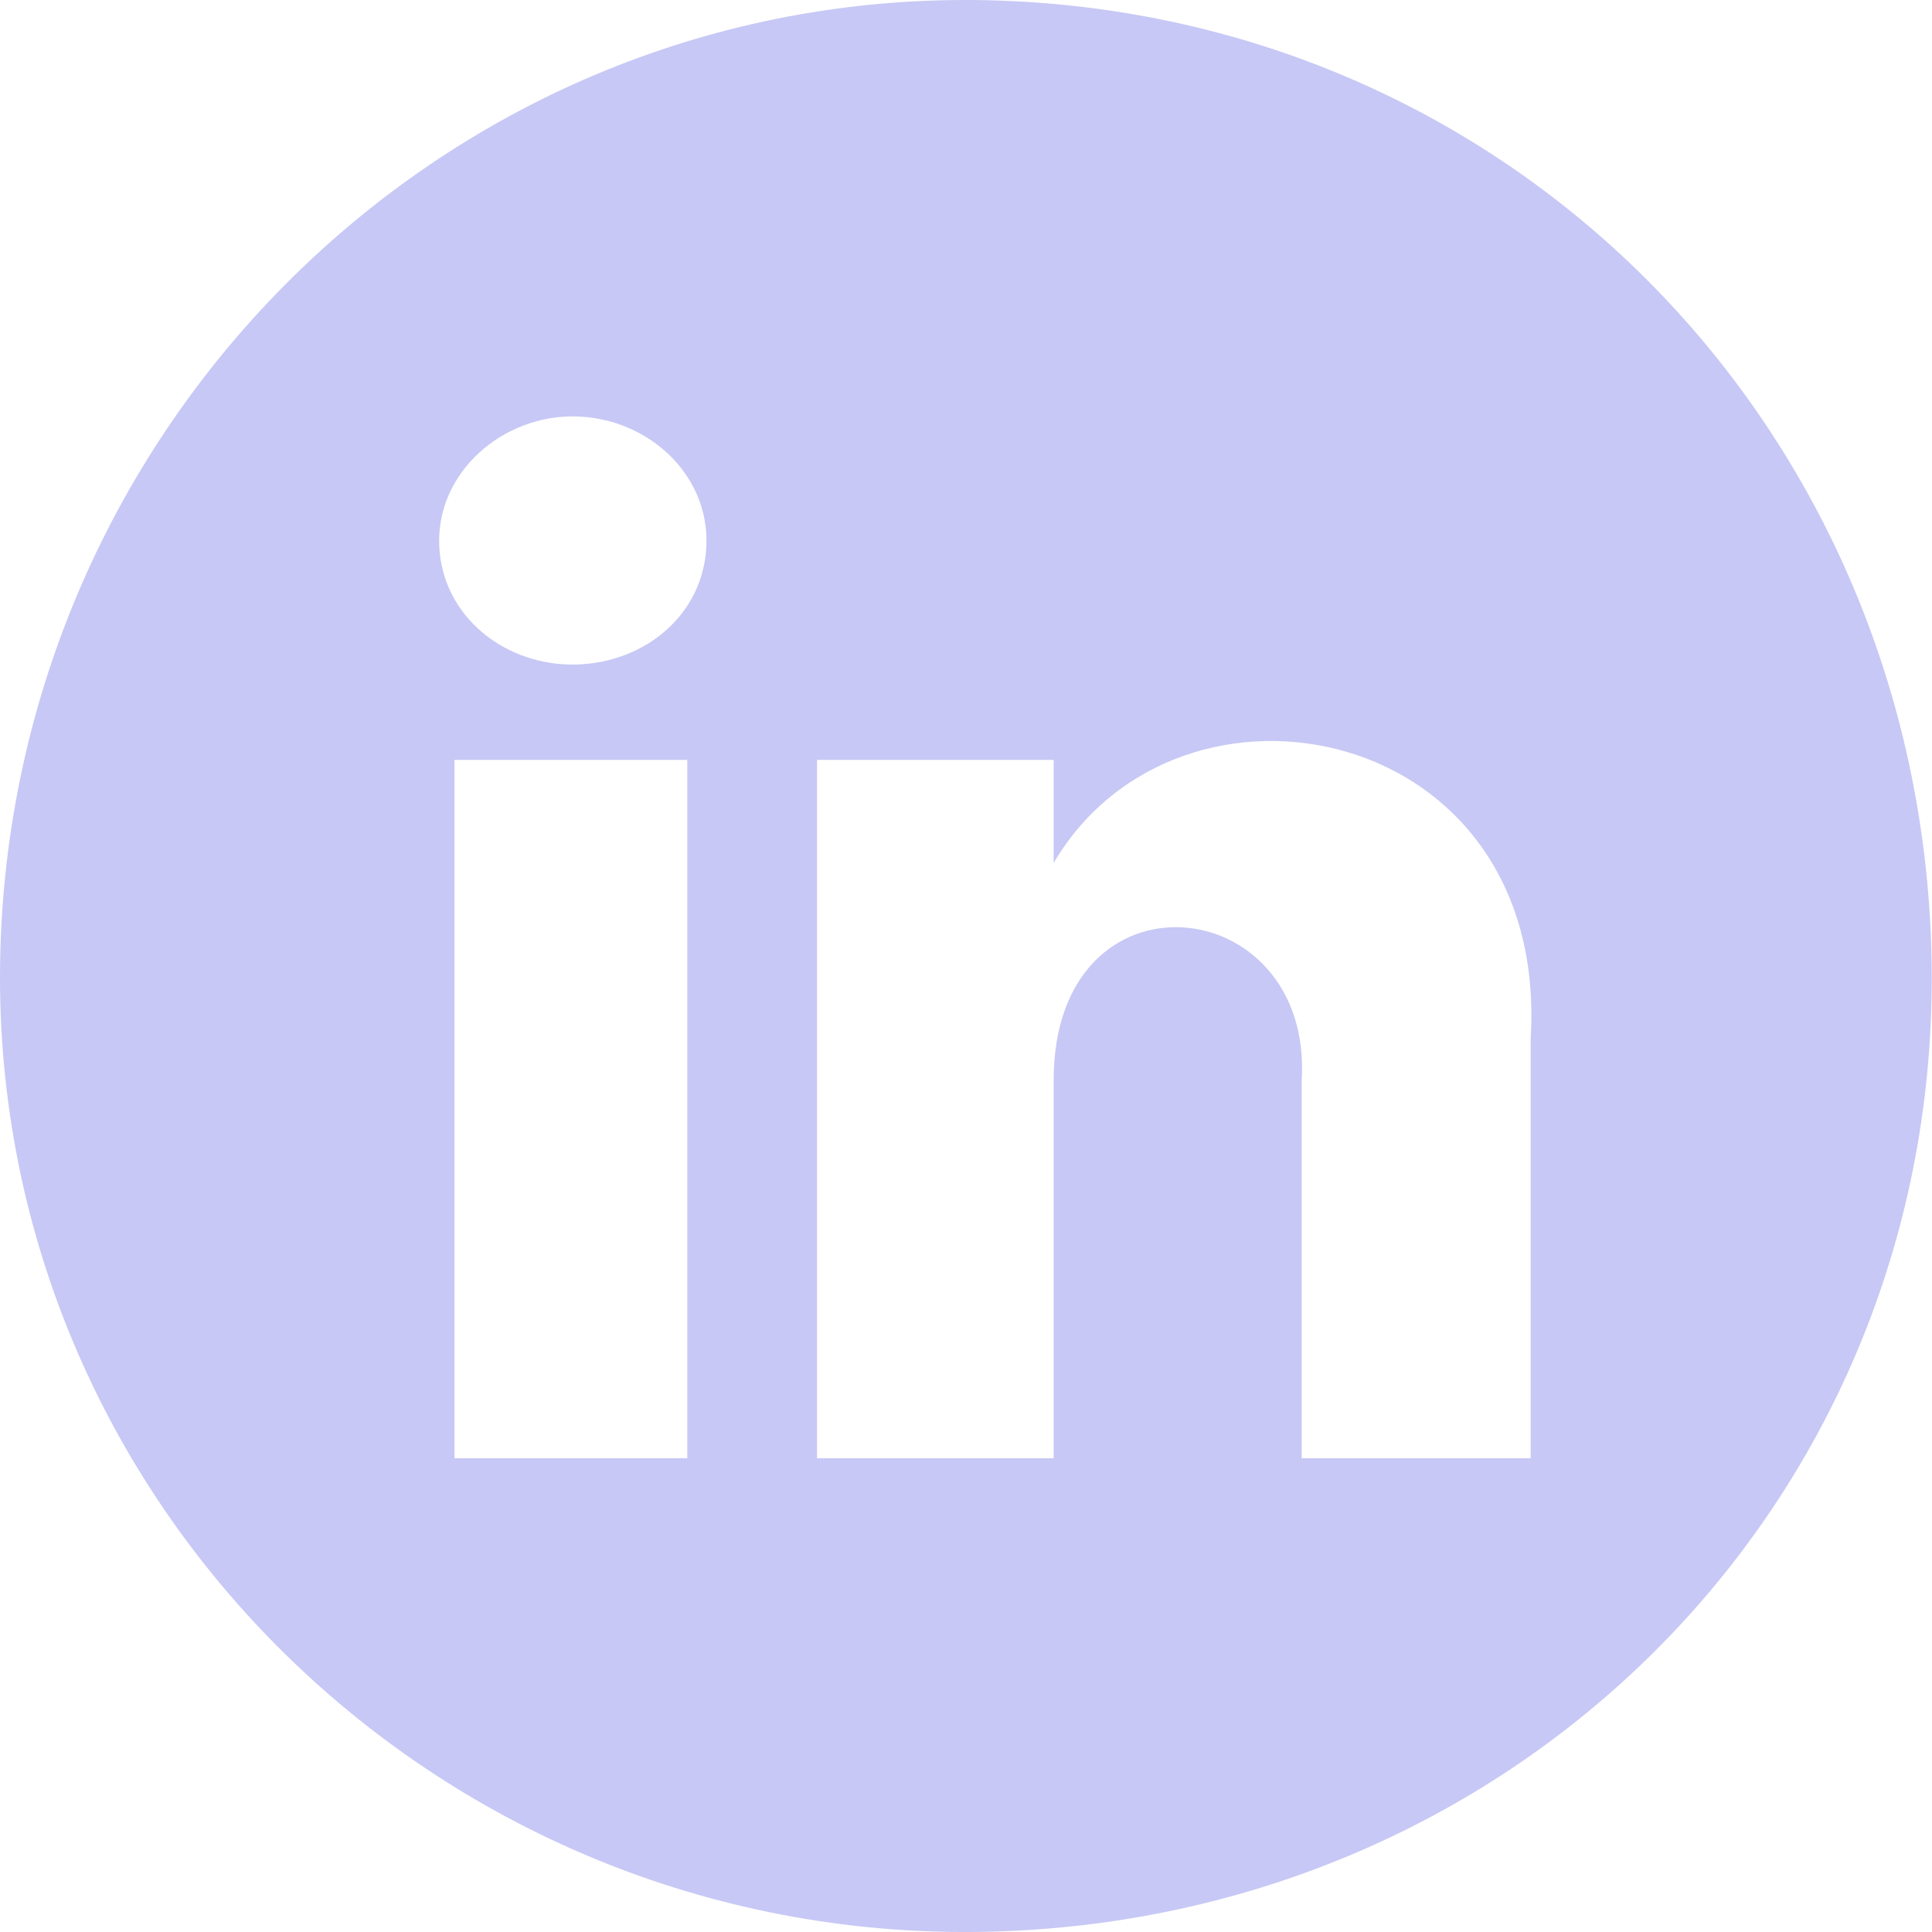
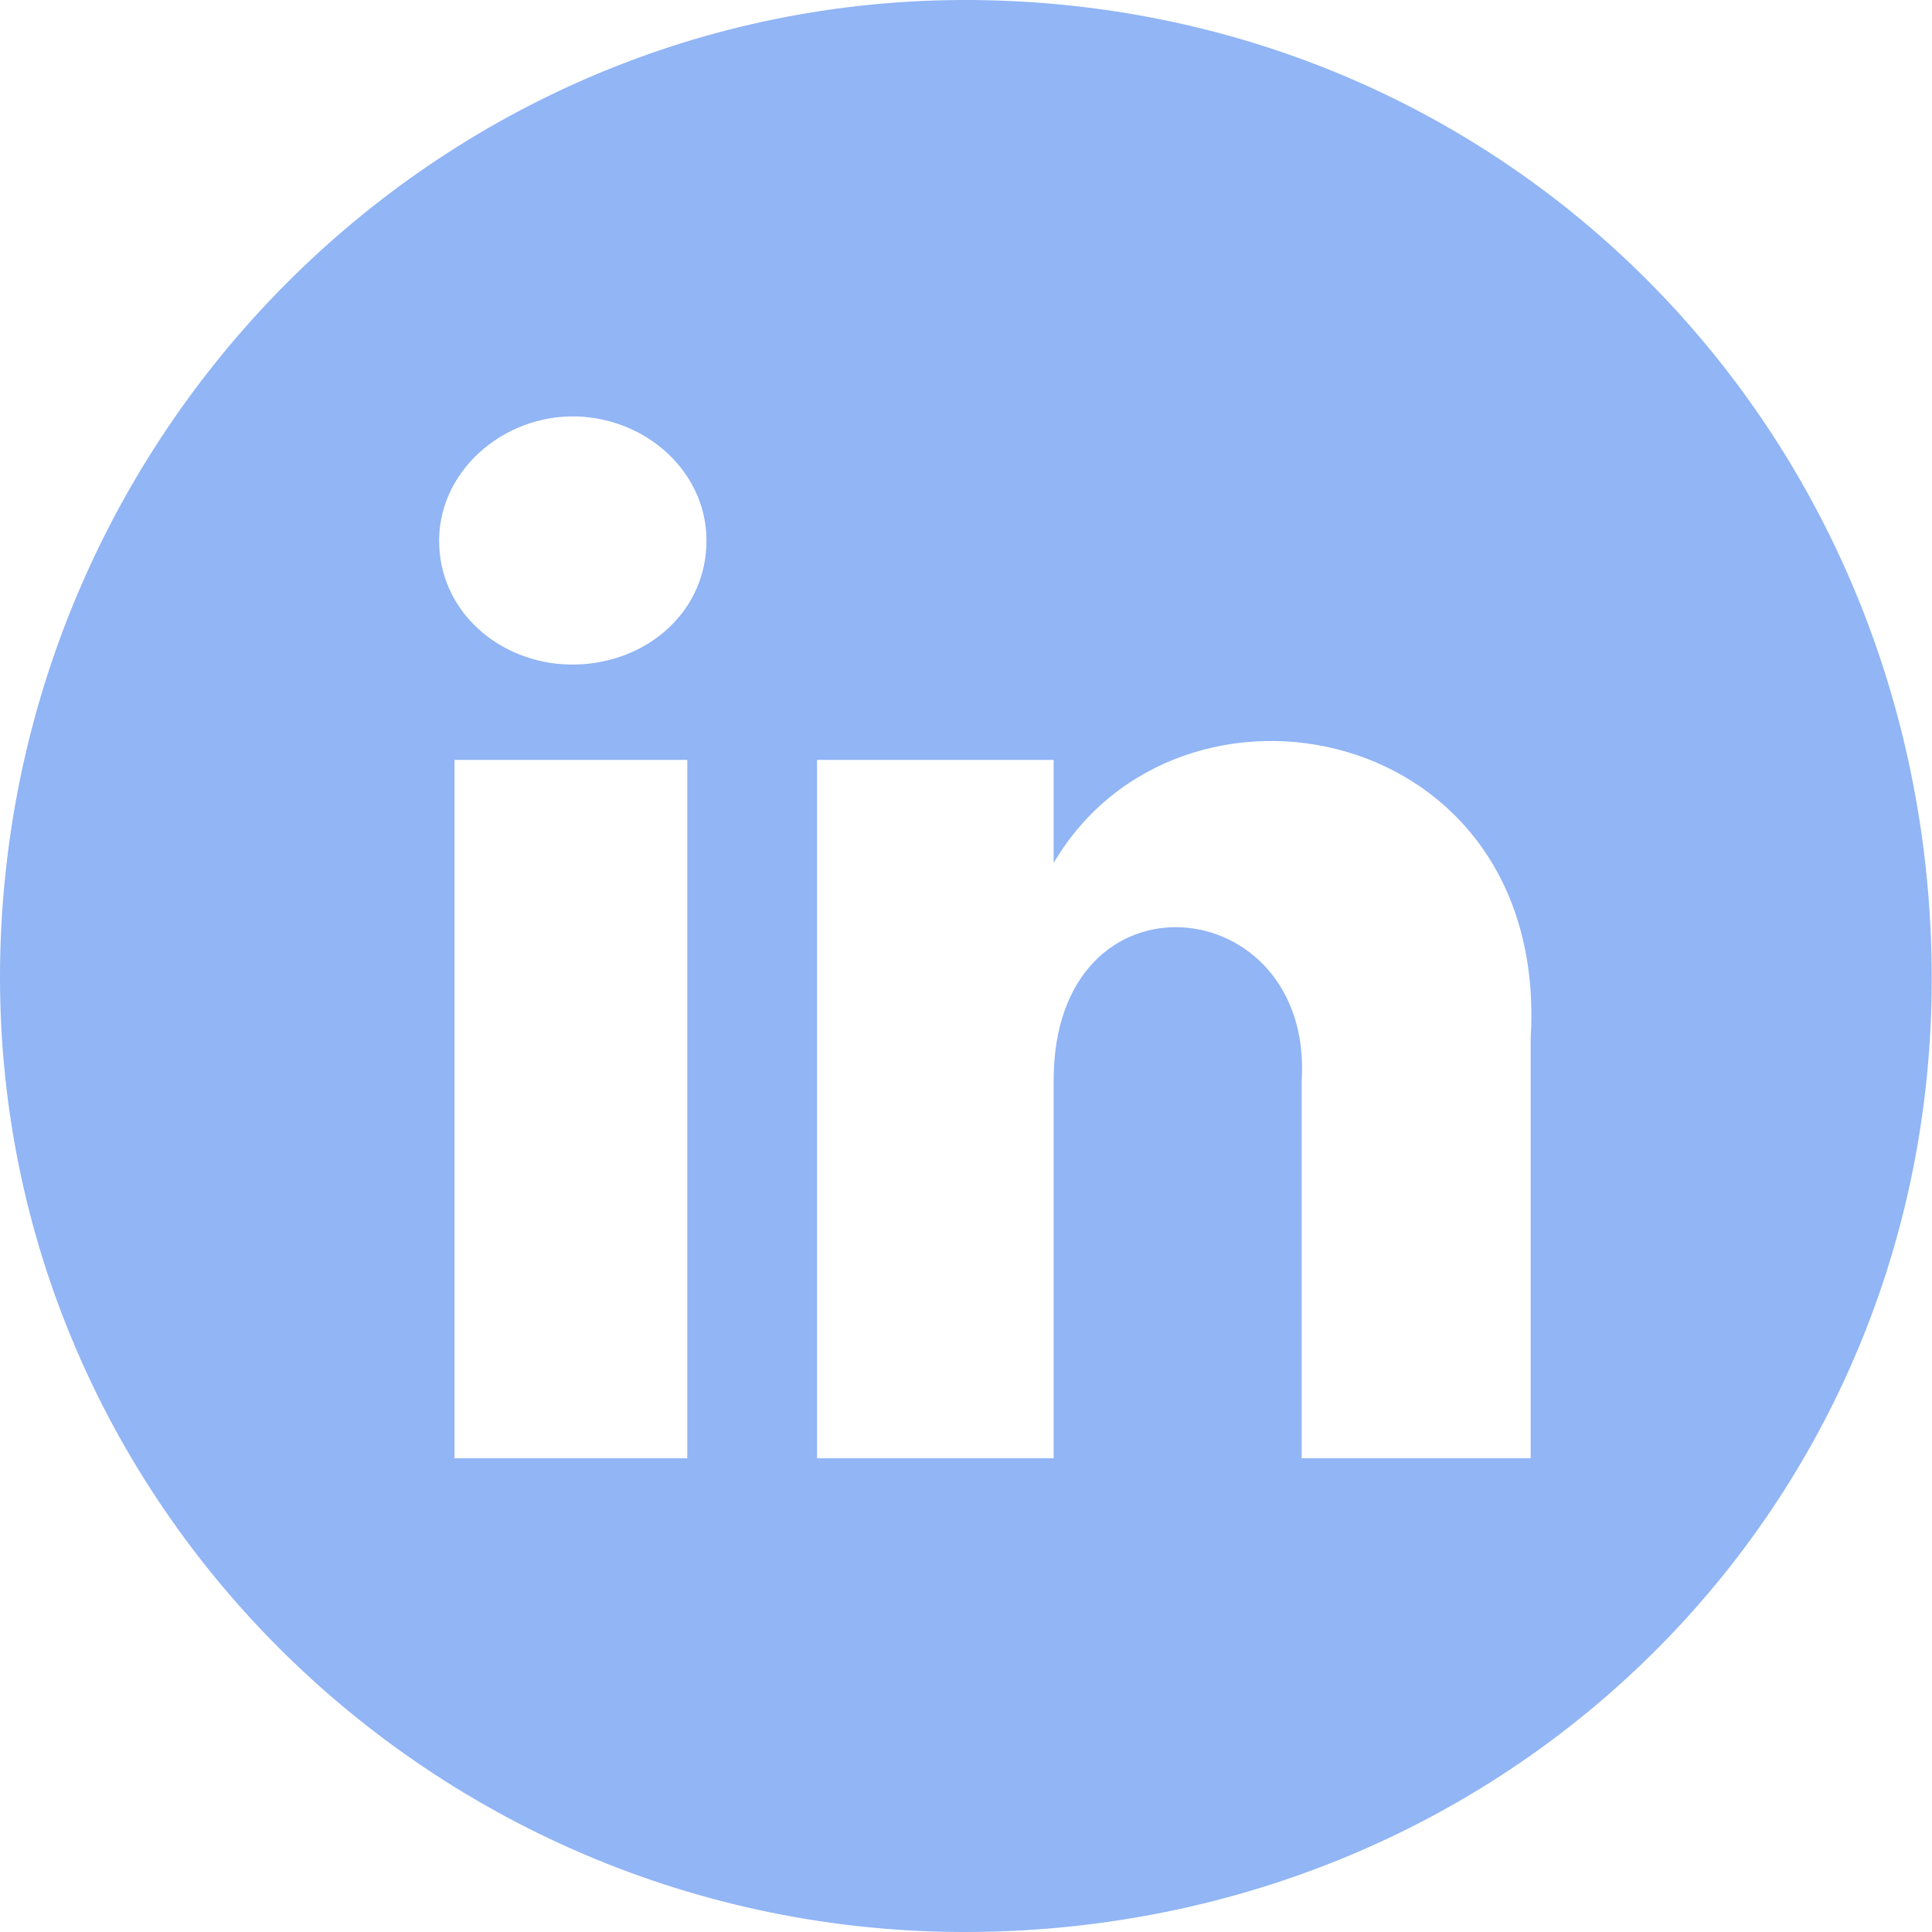
<svg xmlns="http://www.w3.org/2000/svg" width="80" height="80" viewBox="0 0 80 80" fill="none">
-   <path fill-rule="evenodd" clip-rule="evenodd" d="M41.259 0.02C62.805 0.702 79.385 17.819 79.974 39.368C80.58 61.541 63.429 79.279 41.259 79.98C18.404 80.702 -0.61 62.225 0.015 39.368C0.624 17.115 19.009 -0.684 41.259 0.02ZM29.249 22.617C29.118 25.454 26.715 27.435 23.876 27.516C20.946 27.599 18.322 25.546 18.188 22.617C18.047 19.565 20.822 17.157 23.876 17.244C26.842 17.329 29.386 19.653 29.249 22.617ZM28.459 31.466H18.82V60.385H28.459V31.466ZM63.382 43.002C64.172 29.886 48.844 26.884 43.629 35.733V31.466H33.832V60.385H43.629V44.74C43.629 35.733 54.375 36.839 53.901 44.74V60.385H63.382V43.002Z" fill="#C7C8F5" />
+   <path fill-rule="evenodd" clip-rule="evenodd" d="M41.259 0.02C62.805 0.702 79.385 17.819 79.974 39.368C80.58 61.541 63.429 79.279 41.259 79.98C18.404 80.702 -0.61 62.225 0.015 39.368C0.624 17.115 19.009 -0.684 41.259 0.02ZM29.249 22.617C29.118 25.454 26.715 27.435 23.876 27.516C20.946 27.599 18.322 25.546 18.188 22.617C18.047 19.565 20.822 17.157 23.876 17.244C26.842 17.329 29.386 19.653 29.249 22.617ZM28.459 31.466H18.82V60.385H28.459V31.466ZM63.382 43.002C64.172 29.886 48.844 26.884 43.629 35.733V31.466H33.832V60.385H43.629V44.74C43.629 35.733 54.375 36.839 53.901 44.74V60.385H63.382V43.002Z" fill="#91B5F5" />
</svg>
